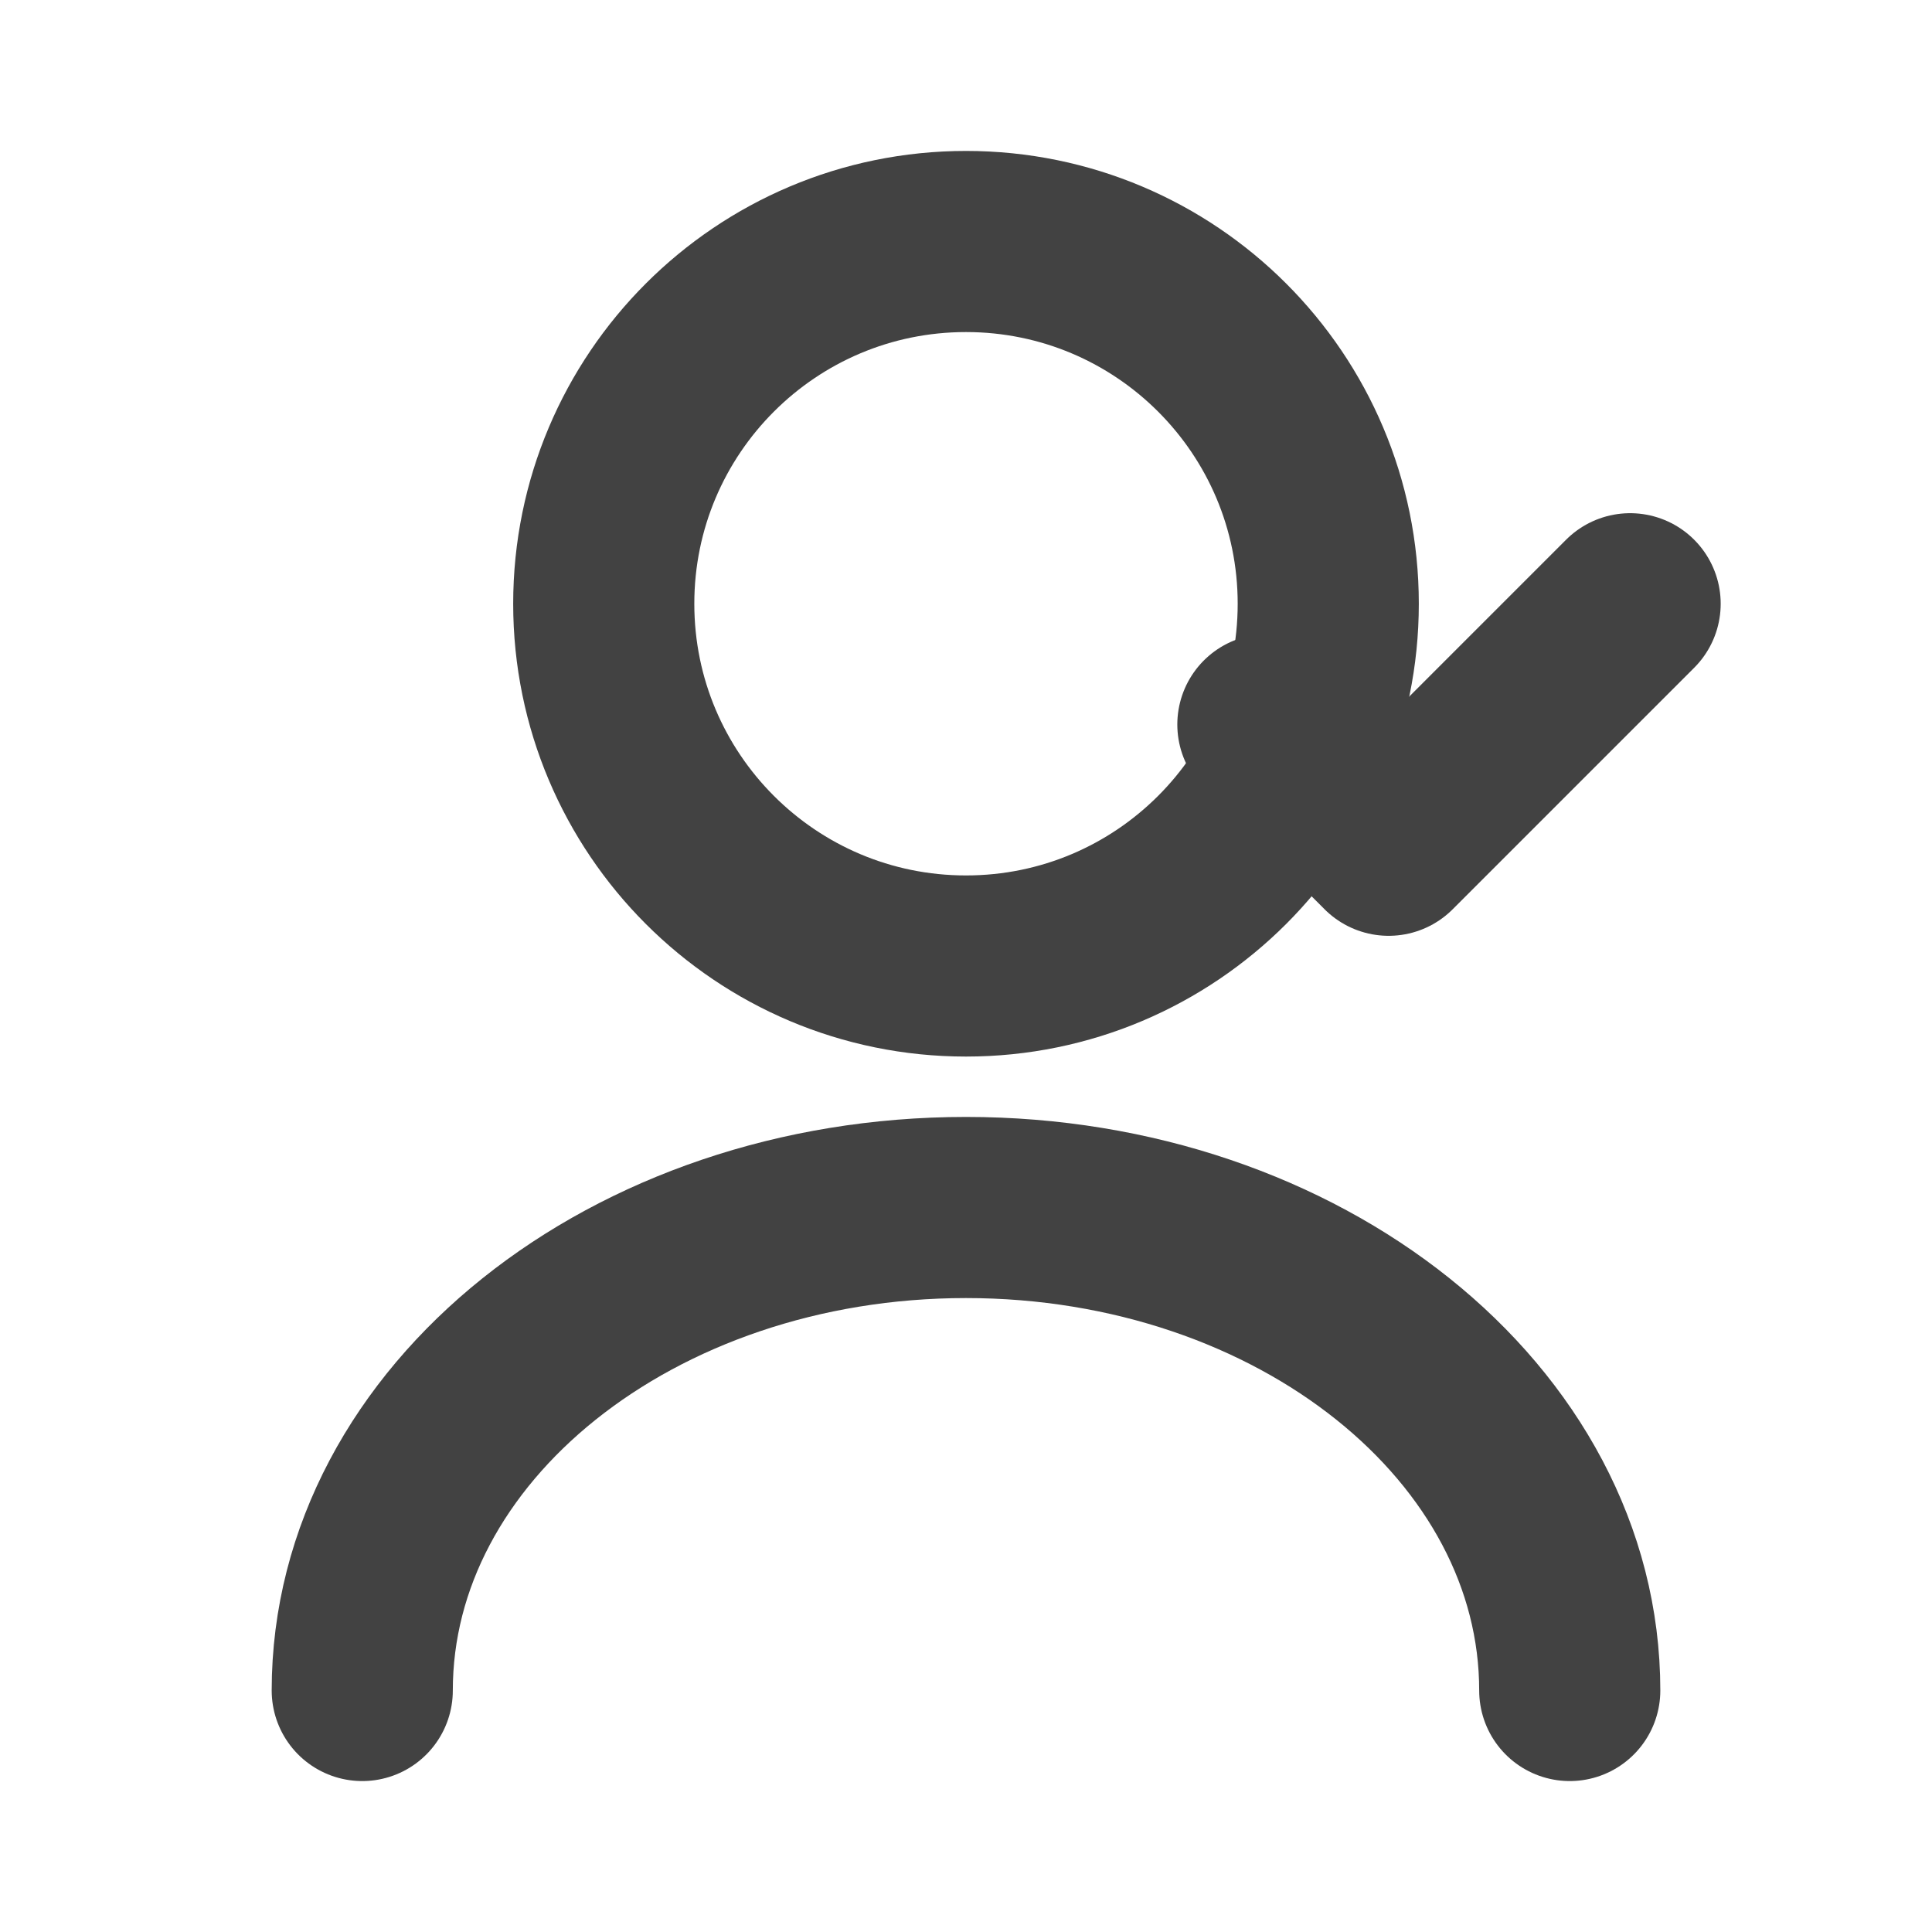
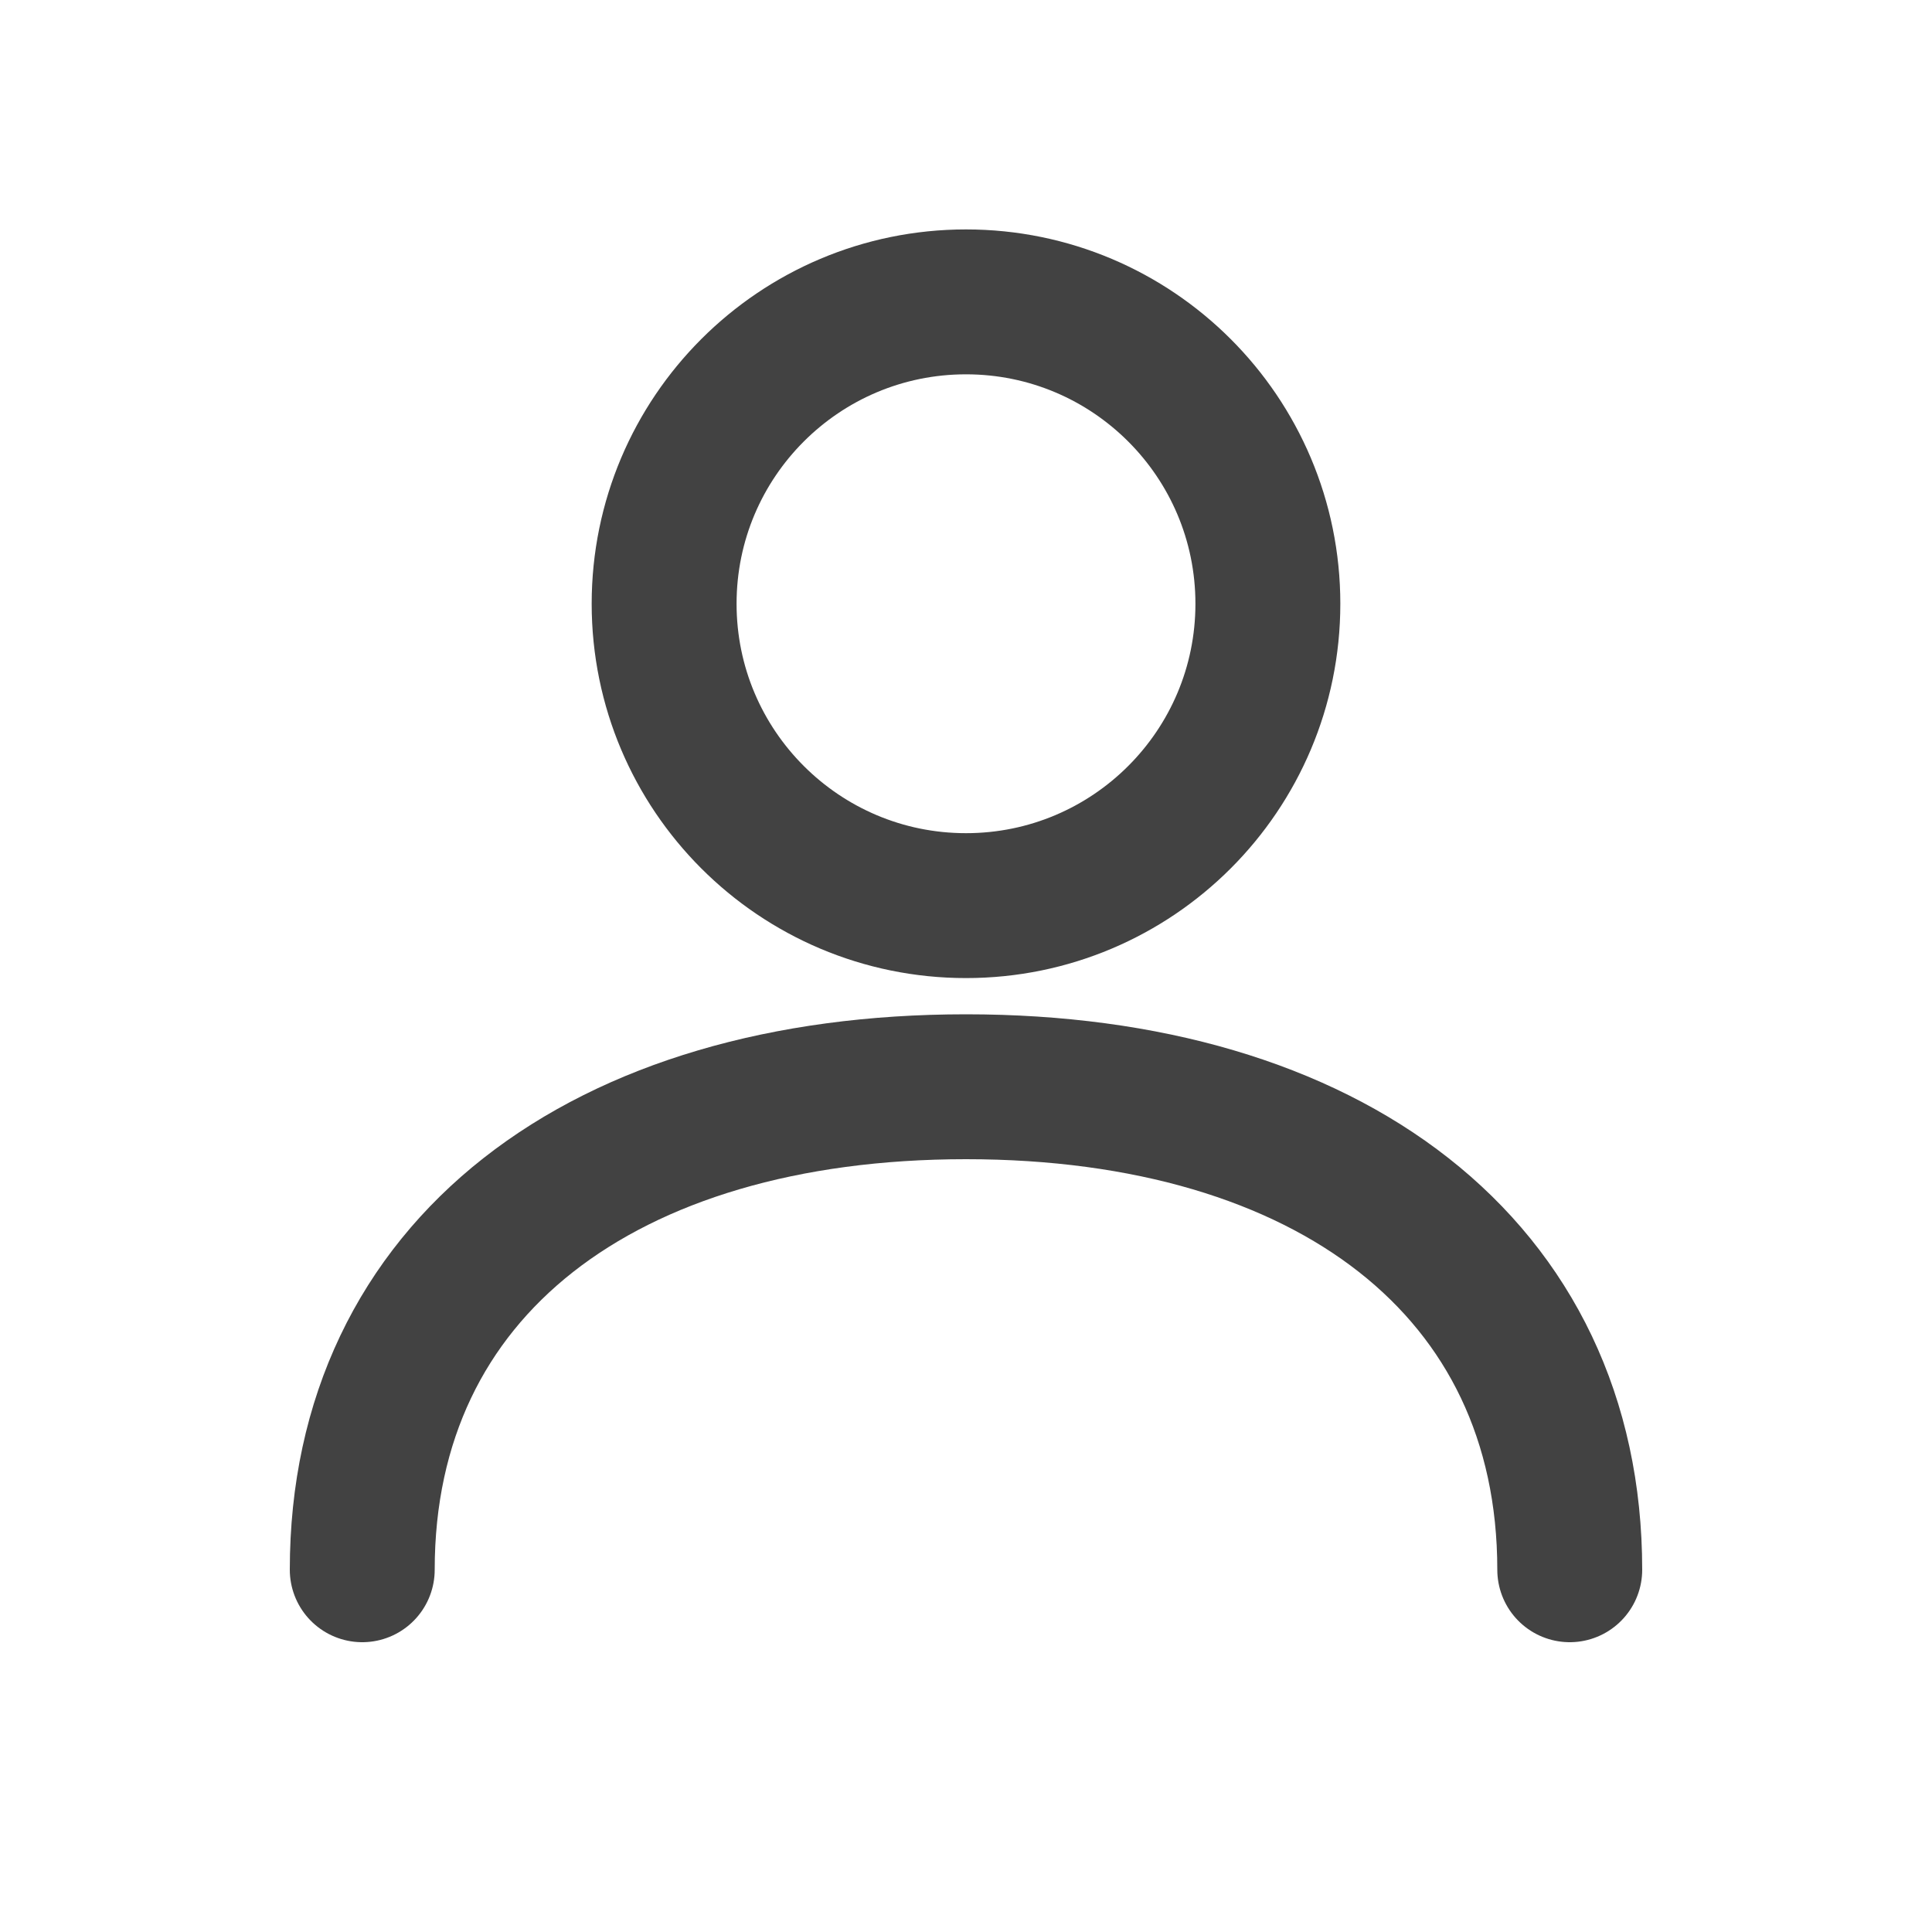
<svg xmlns="http://www.w3.org/2000/svg" width="16" height="16" viewBox="0 0 16 16" fill="none">
-   <path d="M8 8C9.657 8 11 6.657 11 5C11 3.343 9.657 2 8 2C6.343 2 5 3.343 5 5C5 6.657 6.343 8 8 8Z" stroke="#424242" stroke-width="1.5" stroke-linecap="round" stroke-linejoin="round" />
-   <path d="M3 14C3 11.791 5.239 10 8 10C10.761 10 13 11.791 13 14" stroke="#424242" stroke-width="1.5" stroke-linecap="round" stroke-linejoin="round" />
-   <path d="M13.5 5L11.5 7L10.5 6" stroke="#424242" stroke-width="1.5" stroke-linecap="round" stroke-linejoin="round" />
+   <circle cx="8" cy="5" r="2.5" stroke="#424242" stroke-width="1.2" fill="none" />
+   <path d="M3 13C3 10.5 5 9 8 9C11 9 13 10.5 13 13" stroke="#424242" stroke-width="1.2" stroke-linecap="round" fill="none" />
</svg>
